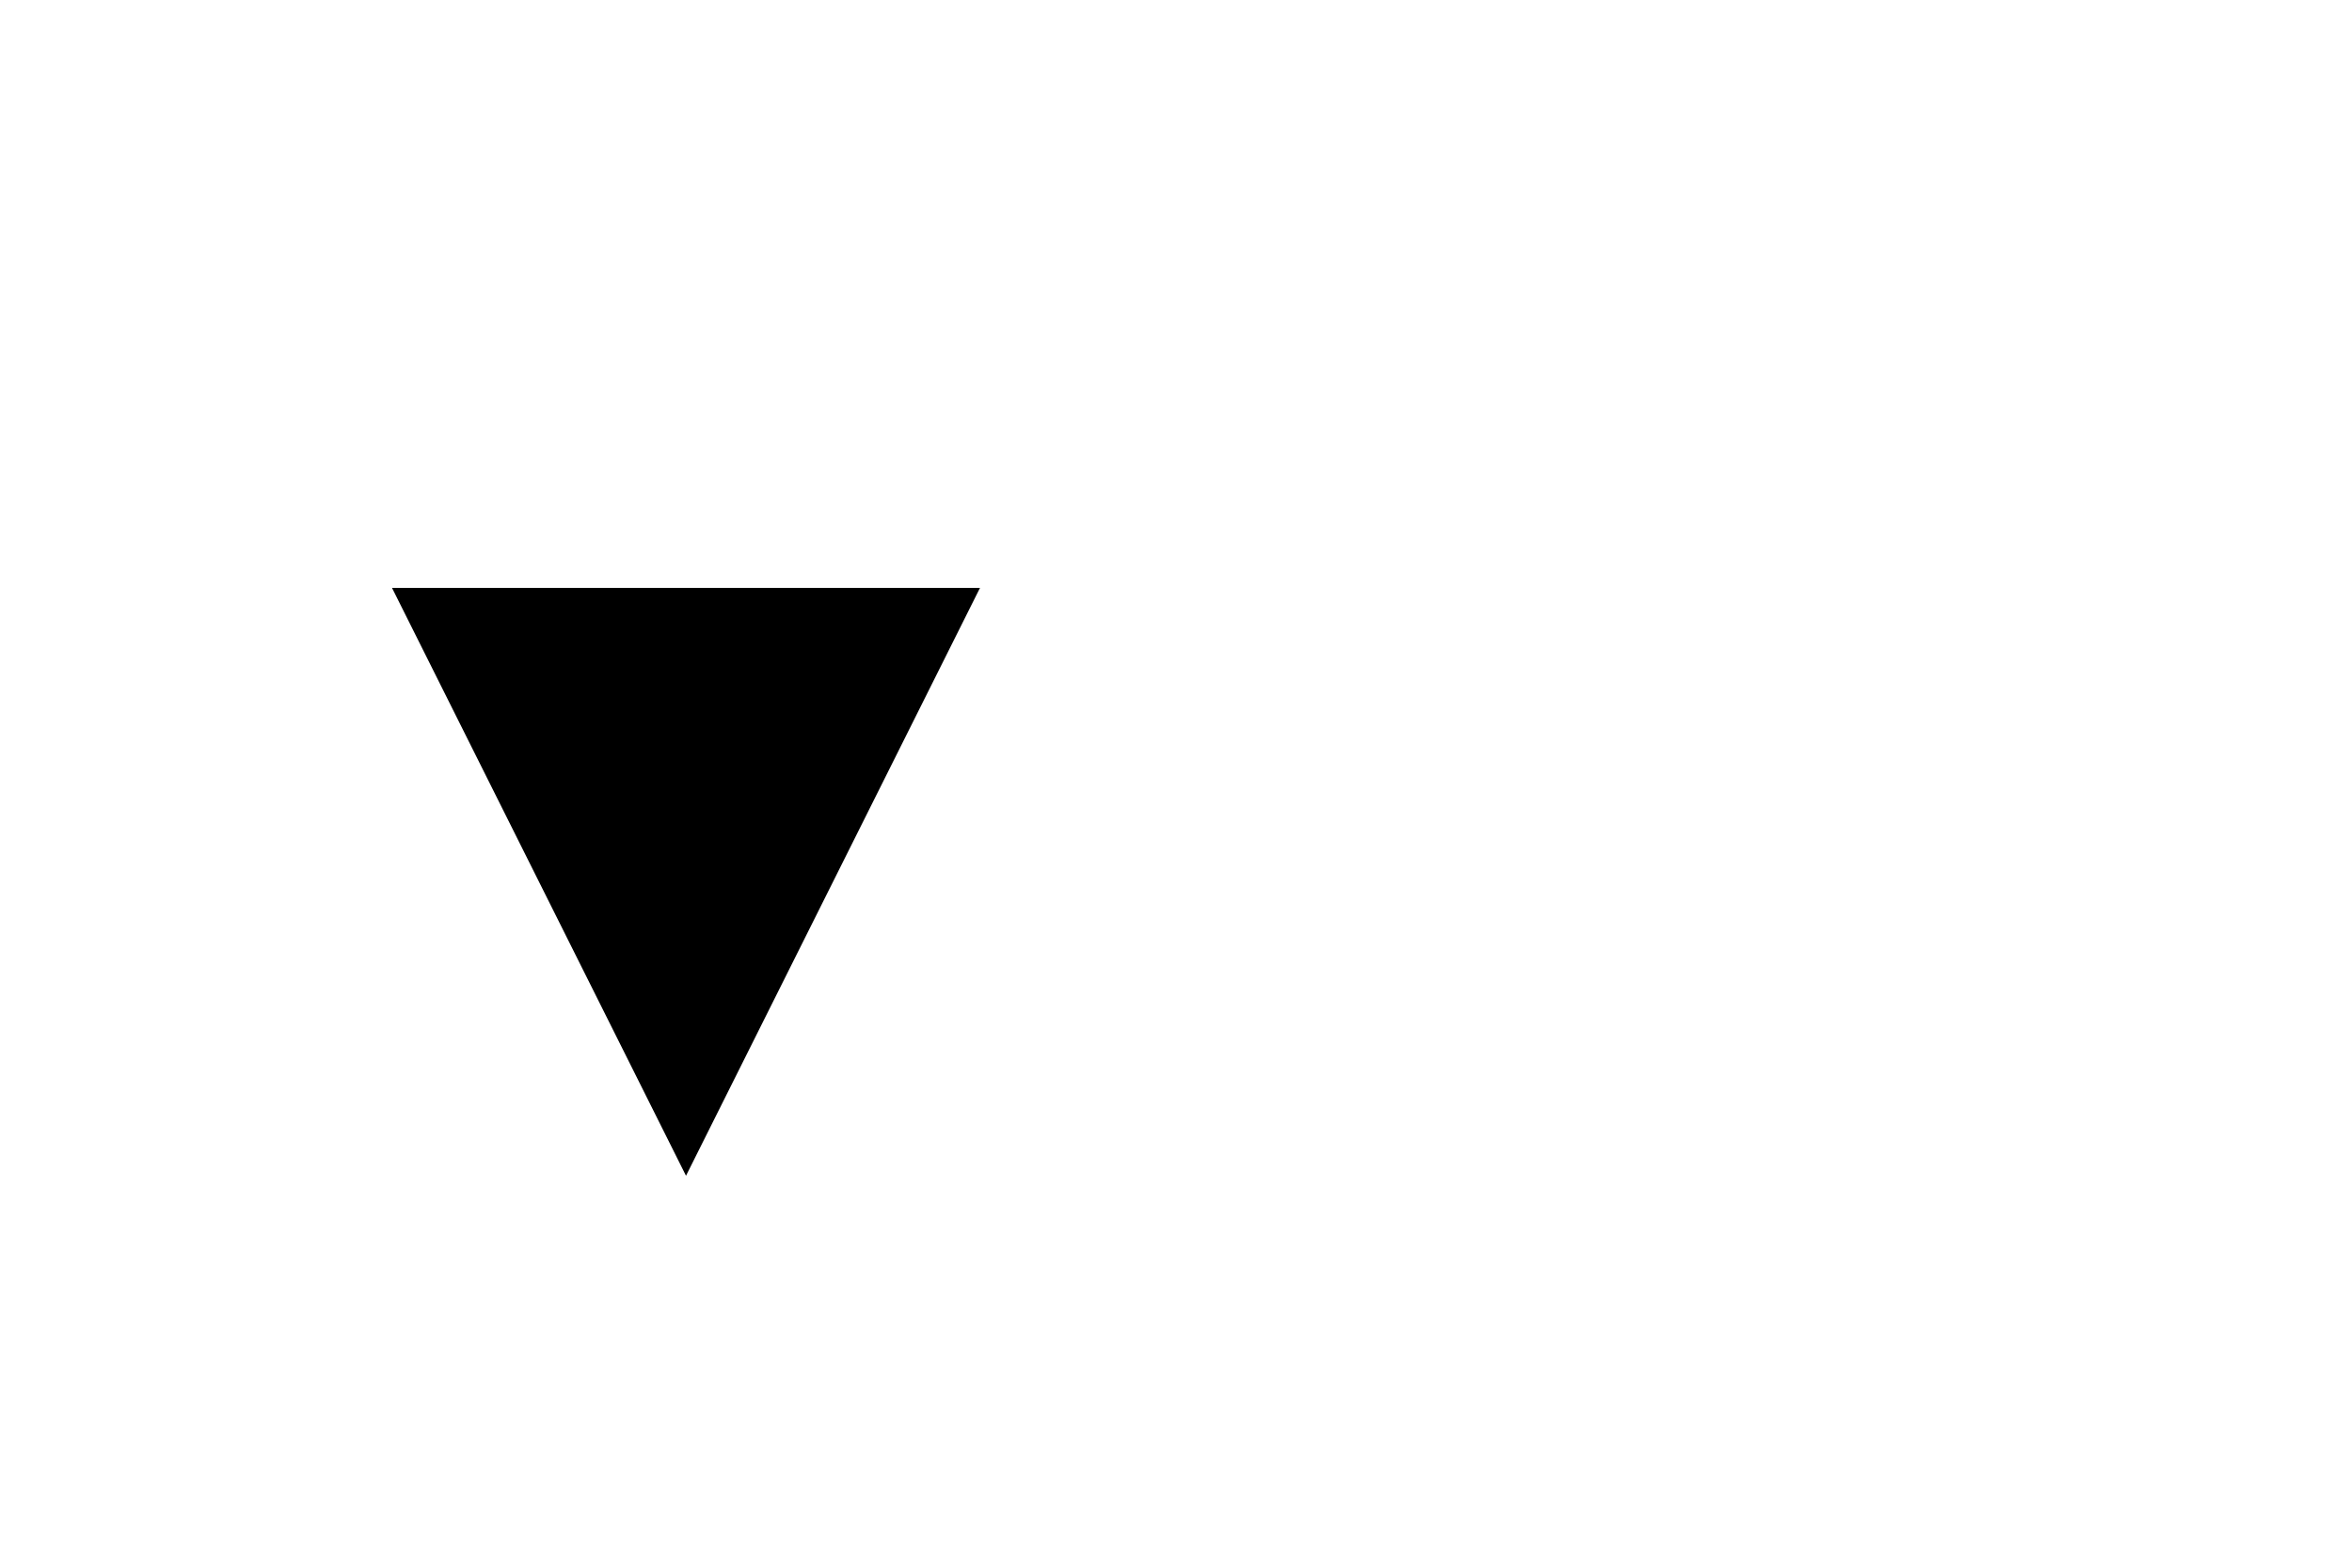
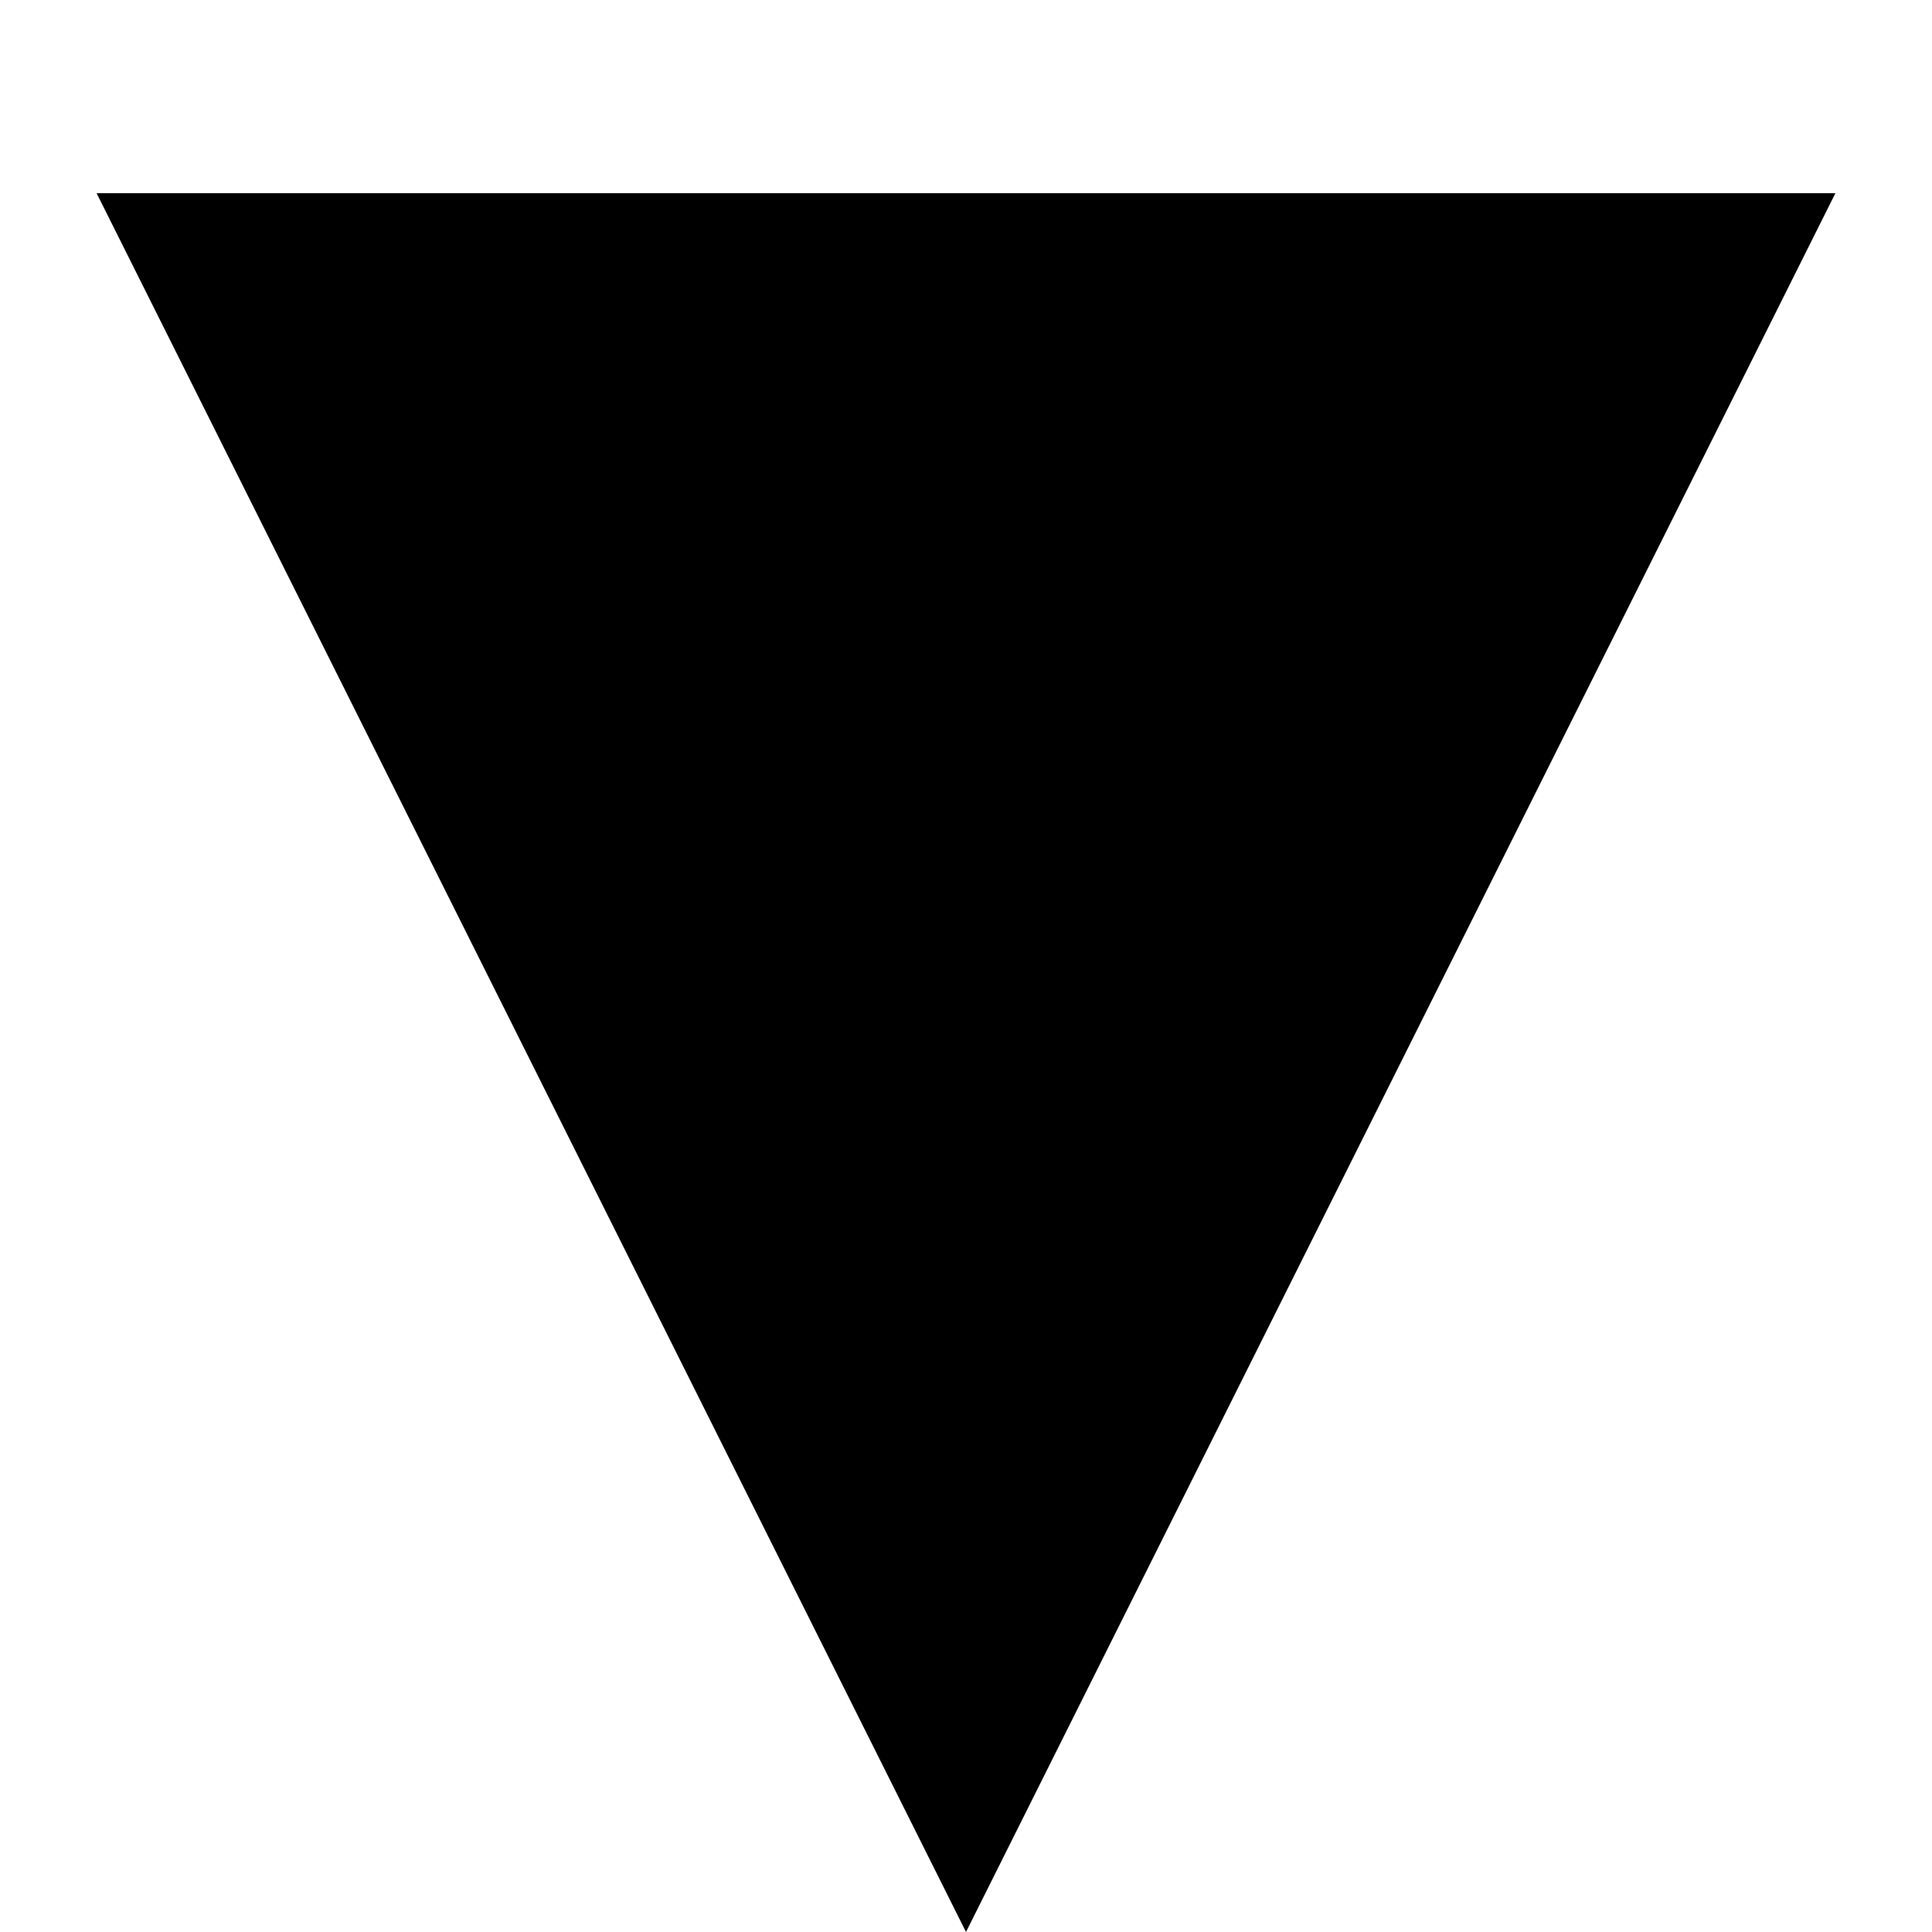
- <svg xmlns="http://www.w3.org/2000/svg" width="24" height="16" viewBox="0 0 24 16" id="svg4216" version="1.1">
-   <defs id="defs4218" />
-   <g id="layer1" transform="translate(0,-1036.362)">
-     <path style="fill:#000000;fill-opacity:1;fill-rule:evenodd;stroke:none;stroke-width:1px;stroke-linecap:butt;stroke-linejoin:miter;stroke-opacity:1" d="m 4,1042.362 6,0 -3,6 z" id="path4141" />
+ <svg xmlns="http://www.w3.org/2000/svg" width="20" height="20" viewBox="0 0 20 20" id="svg4216" version="1.1">
+   <defs id="defs4218">
+     <pattern y="0" x="0" height="6" width="6" patternUnits="userSpaceOnUse" id="EMFhbasepattern" />
+   </defs>
+   <g id="layer1" transform="translate(0,-1032.362)">
+     <path id="path4159" d="m 1,1034.362 18,0 -9,18 z" style="fill:#000000;fill-opacity:1;fill-rule:evenodd;stroke:none" />
  </g>
</svg>
